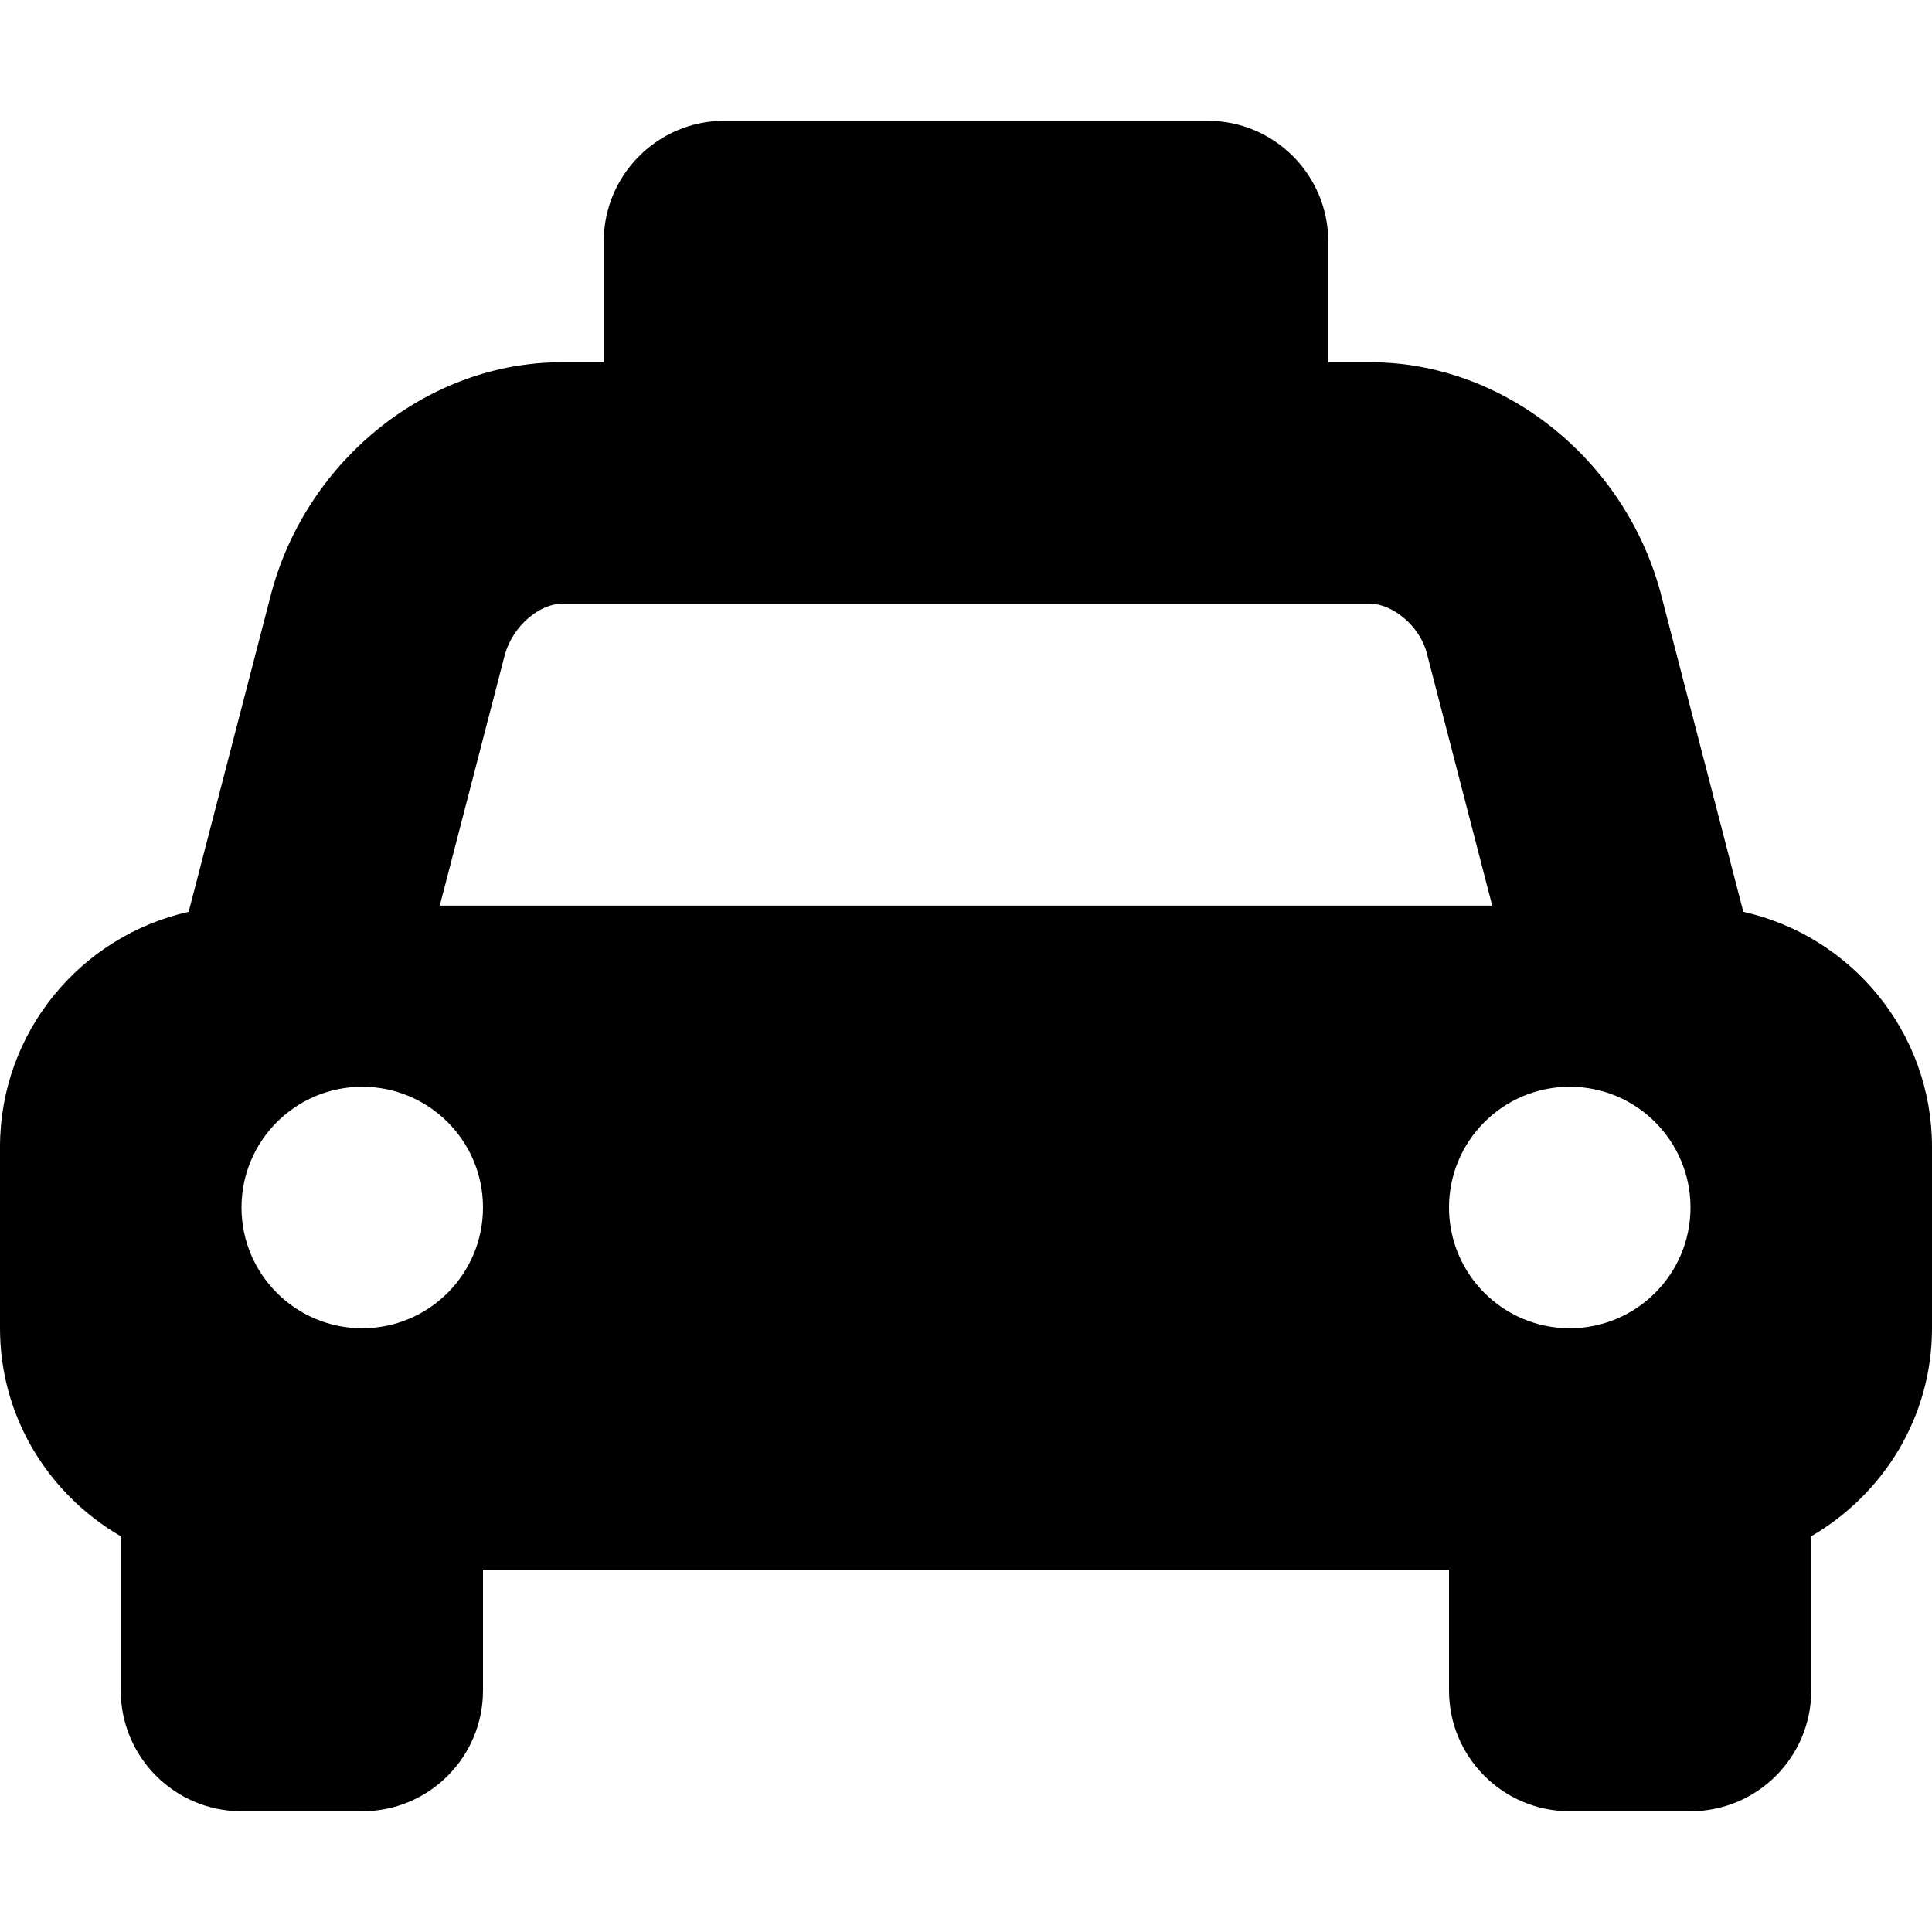
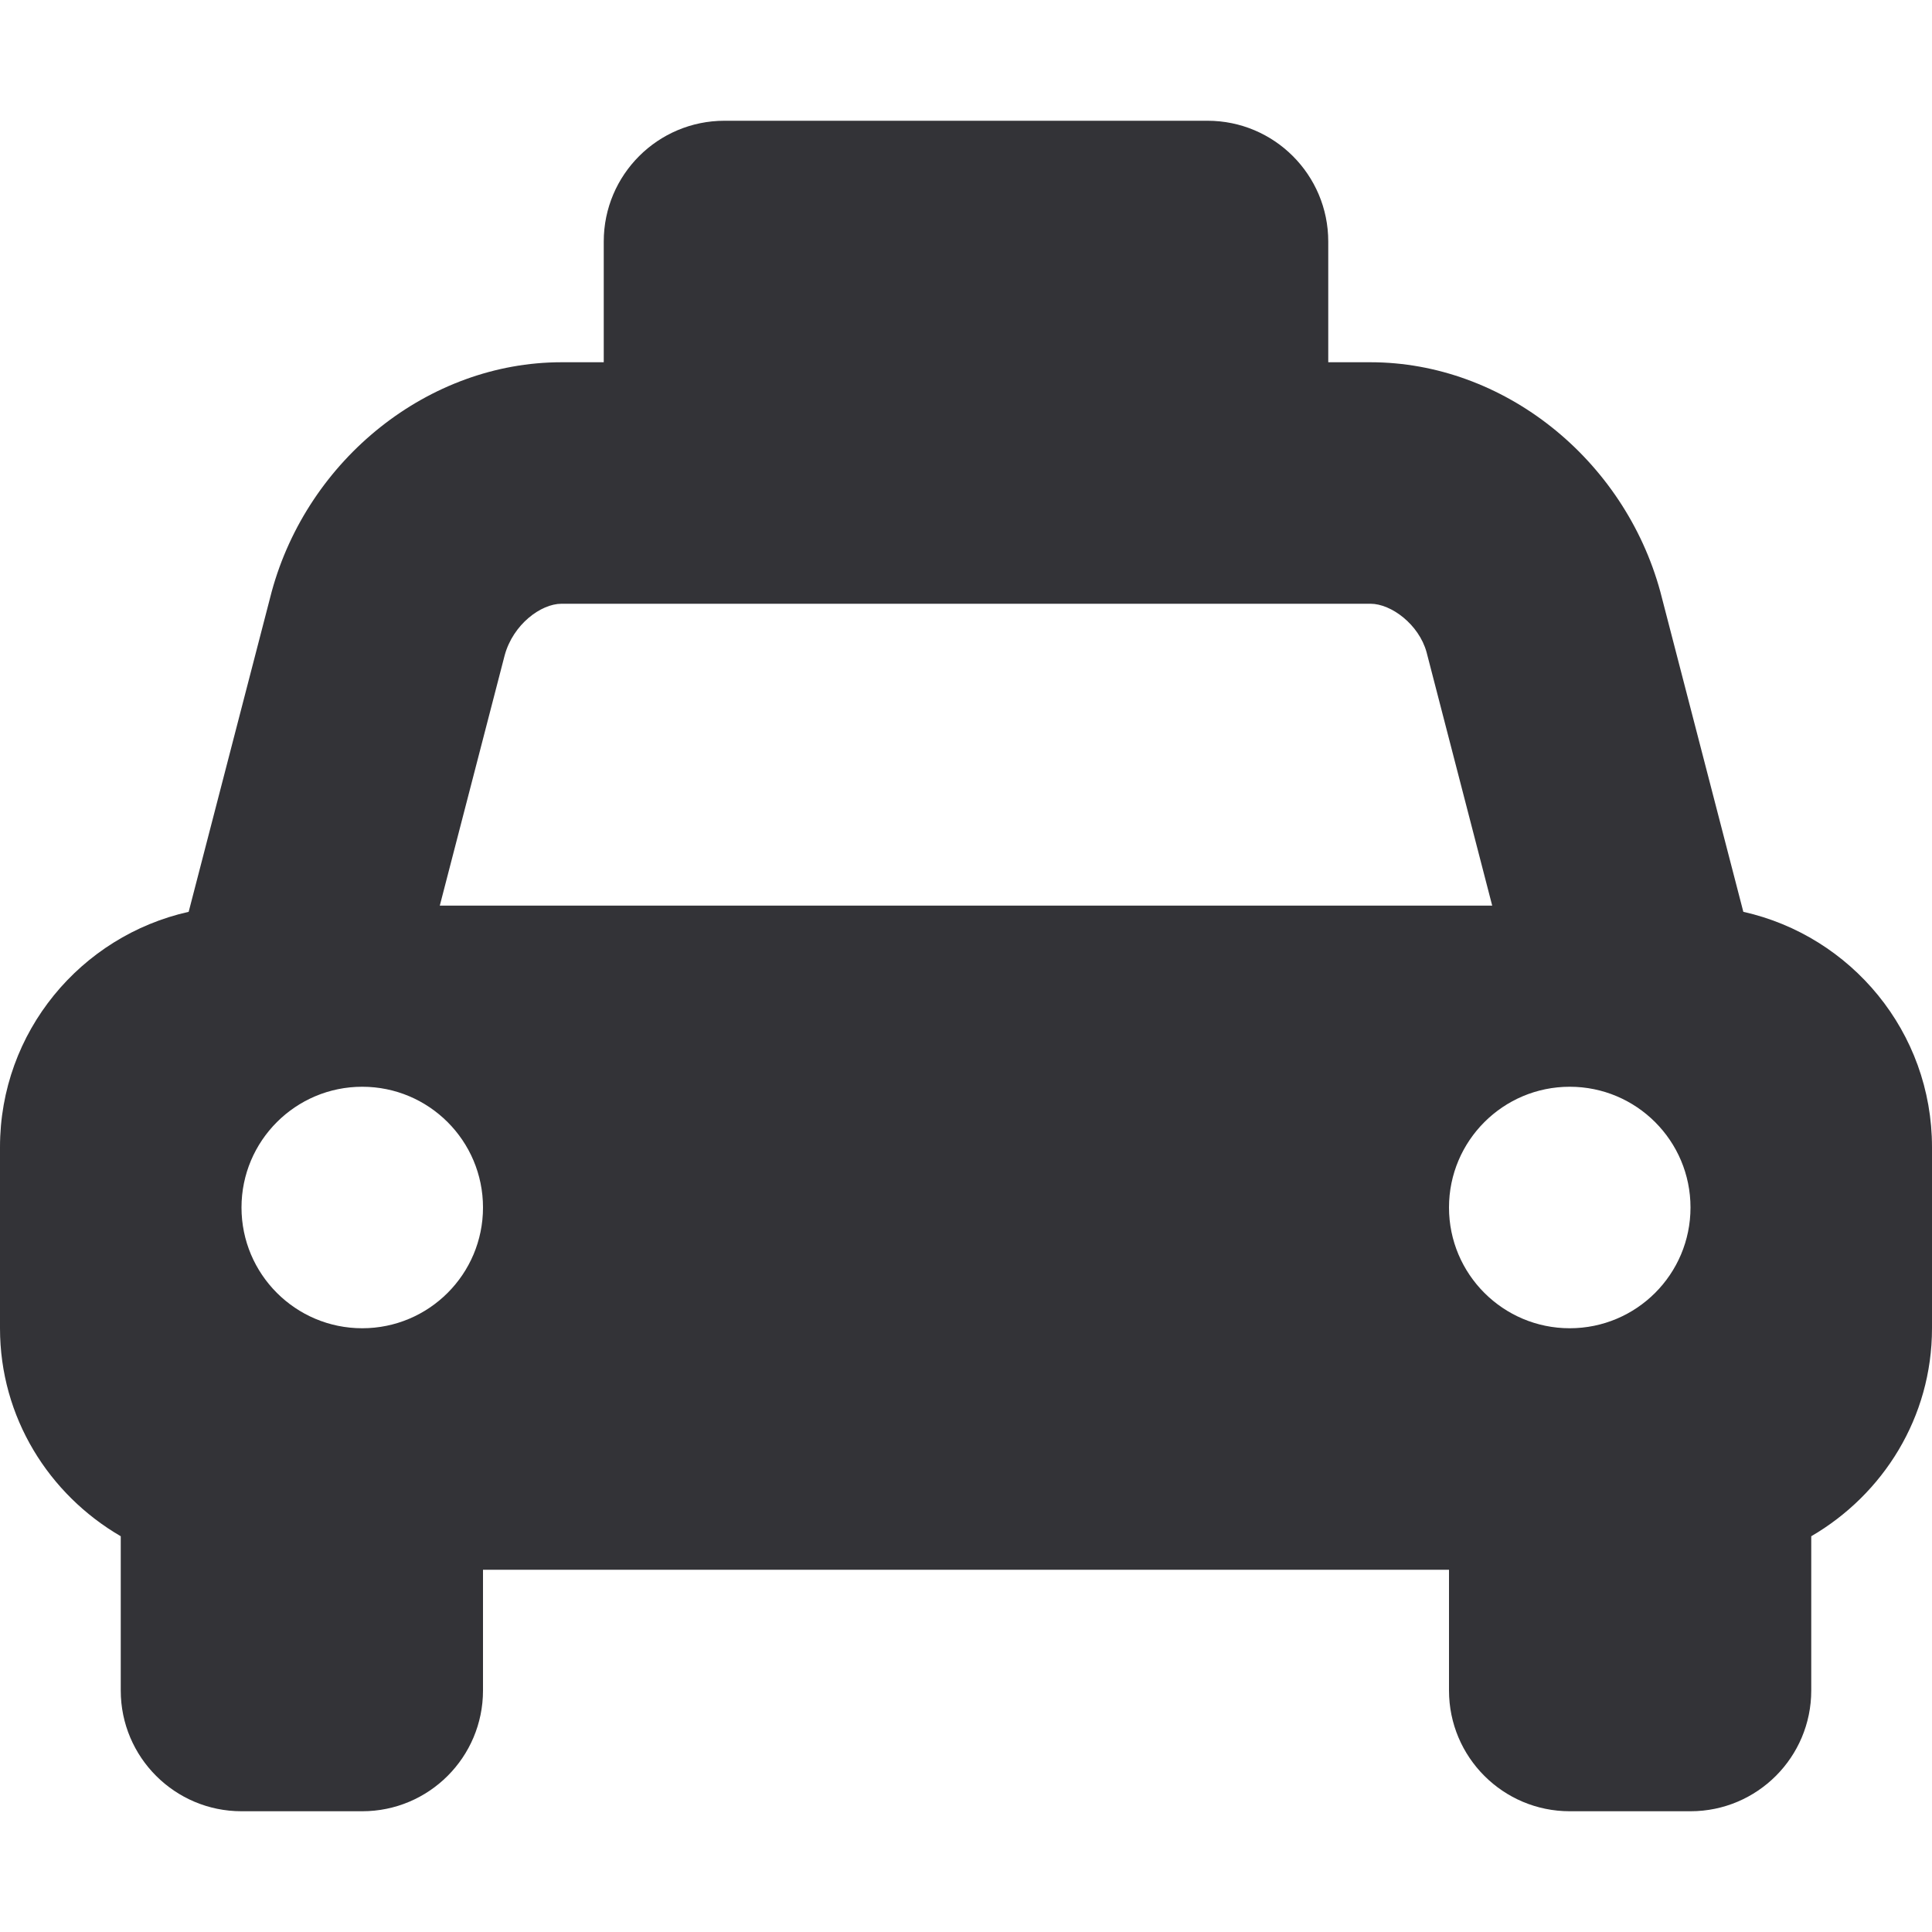
<svg xmlns="http://www.w3.org/2000/svg" viewBox="0 0 512 512">
-   <path d="M462 241.64l-22-84.84c-9.6-35.2-41.6-60.8-76.8-60.8H352V64c0-17.67-14.33-32-32-32H192c-17.67 0-32 14.33-32 32v32h-11.2c-35.2 0-67.2 25.6-76.8 60.8l-22 84.84C21.41 248.04 0 273.47 0 304v48c0 23.63 12.95 44.04 32 55.12V448c0 17.67 14.33 32 32 32h32c17.67 0 32-14.33 32-32v-32h256v32c0 17.67 14.33 32 32 32h32c17.67 0 32-14.33 32-32v-40.88c19.05-11.09 32-31.5 32-55.12v-48c0-30.53-21.41-55.96-50-62.36zM96 352c-17.67 0-32-14.33-32-32s14.33-32 32-32 32 14.33 32 32-14.33 32-32 32zm20.55-112l17.2-66.36c2.23-8.16 9.59-13.64 15.06-13.64h214.4c5.47 0 12.83 5.48 14.85 12.86L395.45 240h-278.9zM416 352c-17.67 0-32-14.33-32-32s14.33-32 32-32 32 14.33 32 32-14.33 32-32 32z" />
+   <path d="M462 241.64l-22-84.84c-9.6-35.2-41.6-60.8-76.8-60.8H352V64c0-17.67-14.33-32-32-32H192c-17.67 0-32 14.33-32 32v32h-11.2c-35.2 0-67.2 25.6-76.8 60.8l-22 84.84C21.41 248.04 0 273.47 0 304v48c0 23.63 12.95 44.04 32 55.12V448c0 17.67 14.33 32 32 32h32c17.67 0 32-14.33 32-32v-32h256v32c0 17.67 14.33 32 32 32h32c17.67 0 32-14.33 32-32v-40.88c19.05-11.09 32-31.5 32-55.12v-48c0-30.53-21.41-55.96-50-62.36zM96 352c-17.67 0-32-14.33-32-32s14.33-32 32-32 32 14.33 32 32-14.33 32-32 32zm20.55-112l17.2-66.36c2.23-8.16 9.59-13.64 15.06-13.64h214.4c5.47 0 12.83 5.48 14.85 12.86L395.45 240h-278.9zM416 352c-17.67 0-32-14.33-32-32s14.33-32 32-32 32 14.33 32 32-14.33 32-32 32z" fill="#333337" />
</svg>
